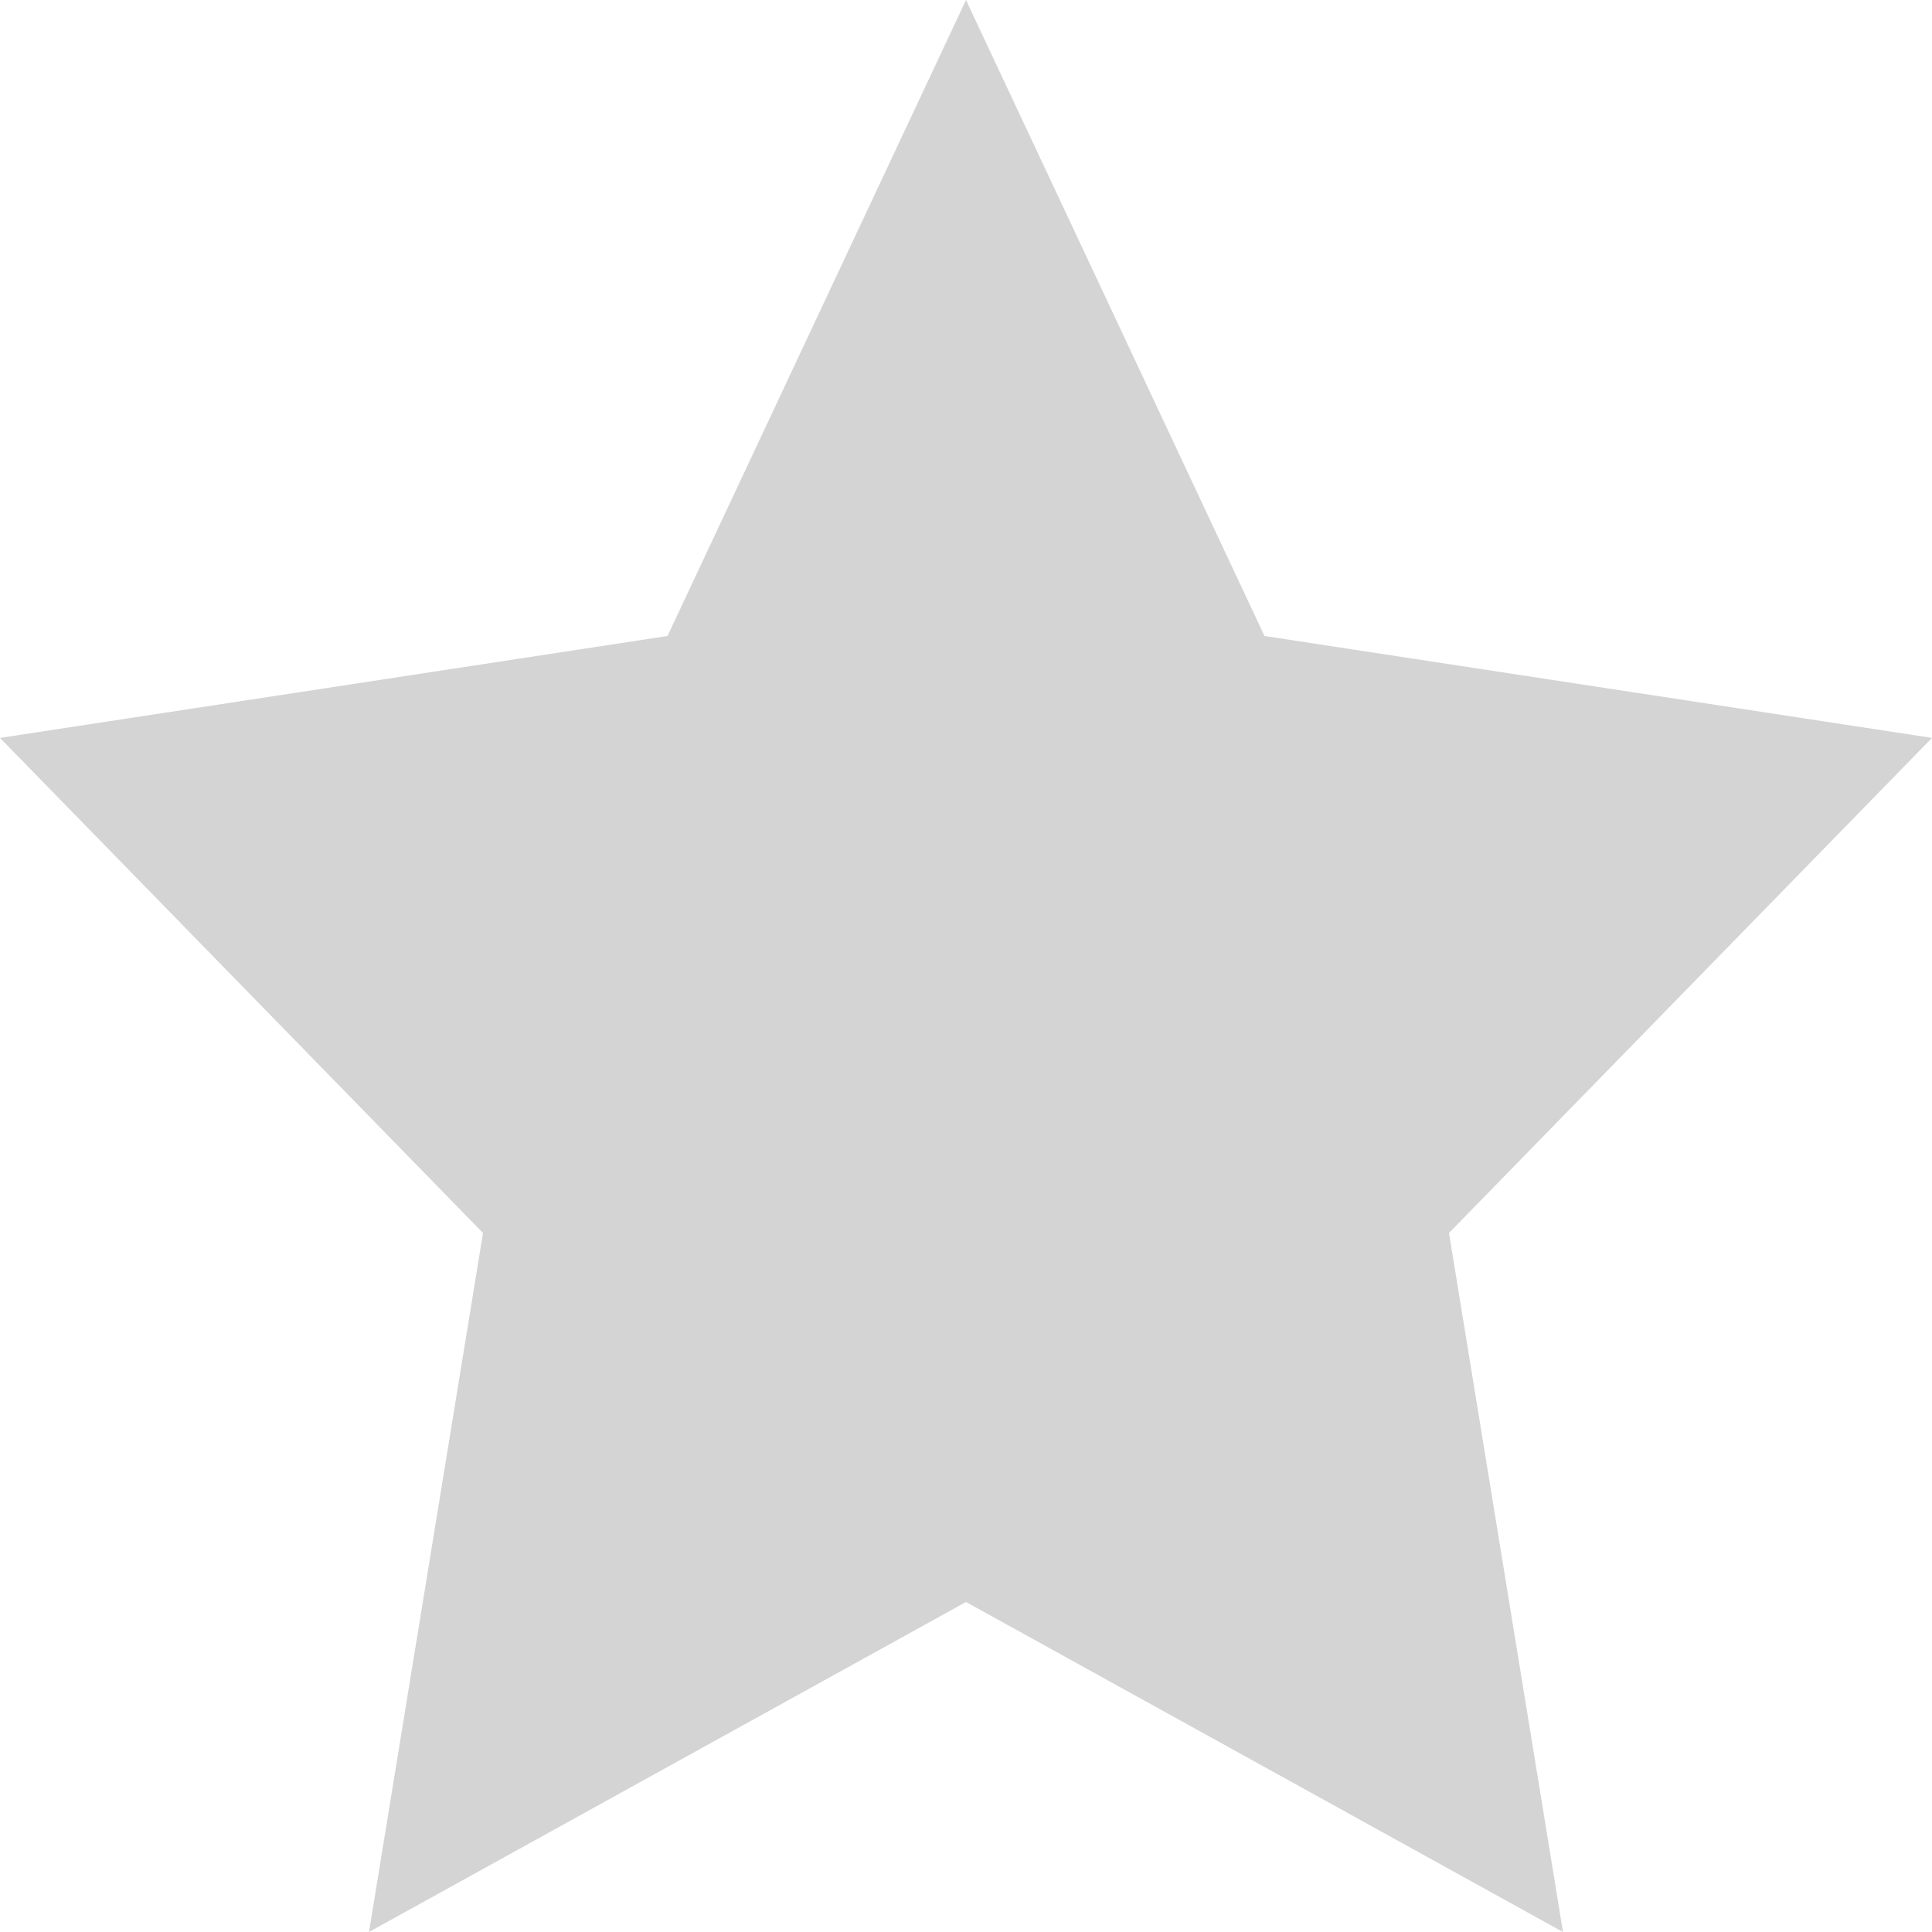
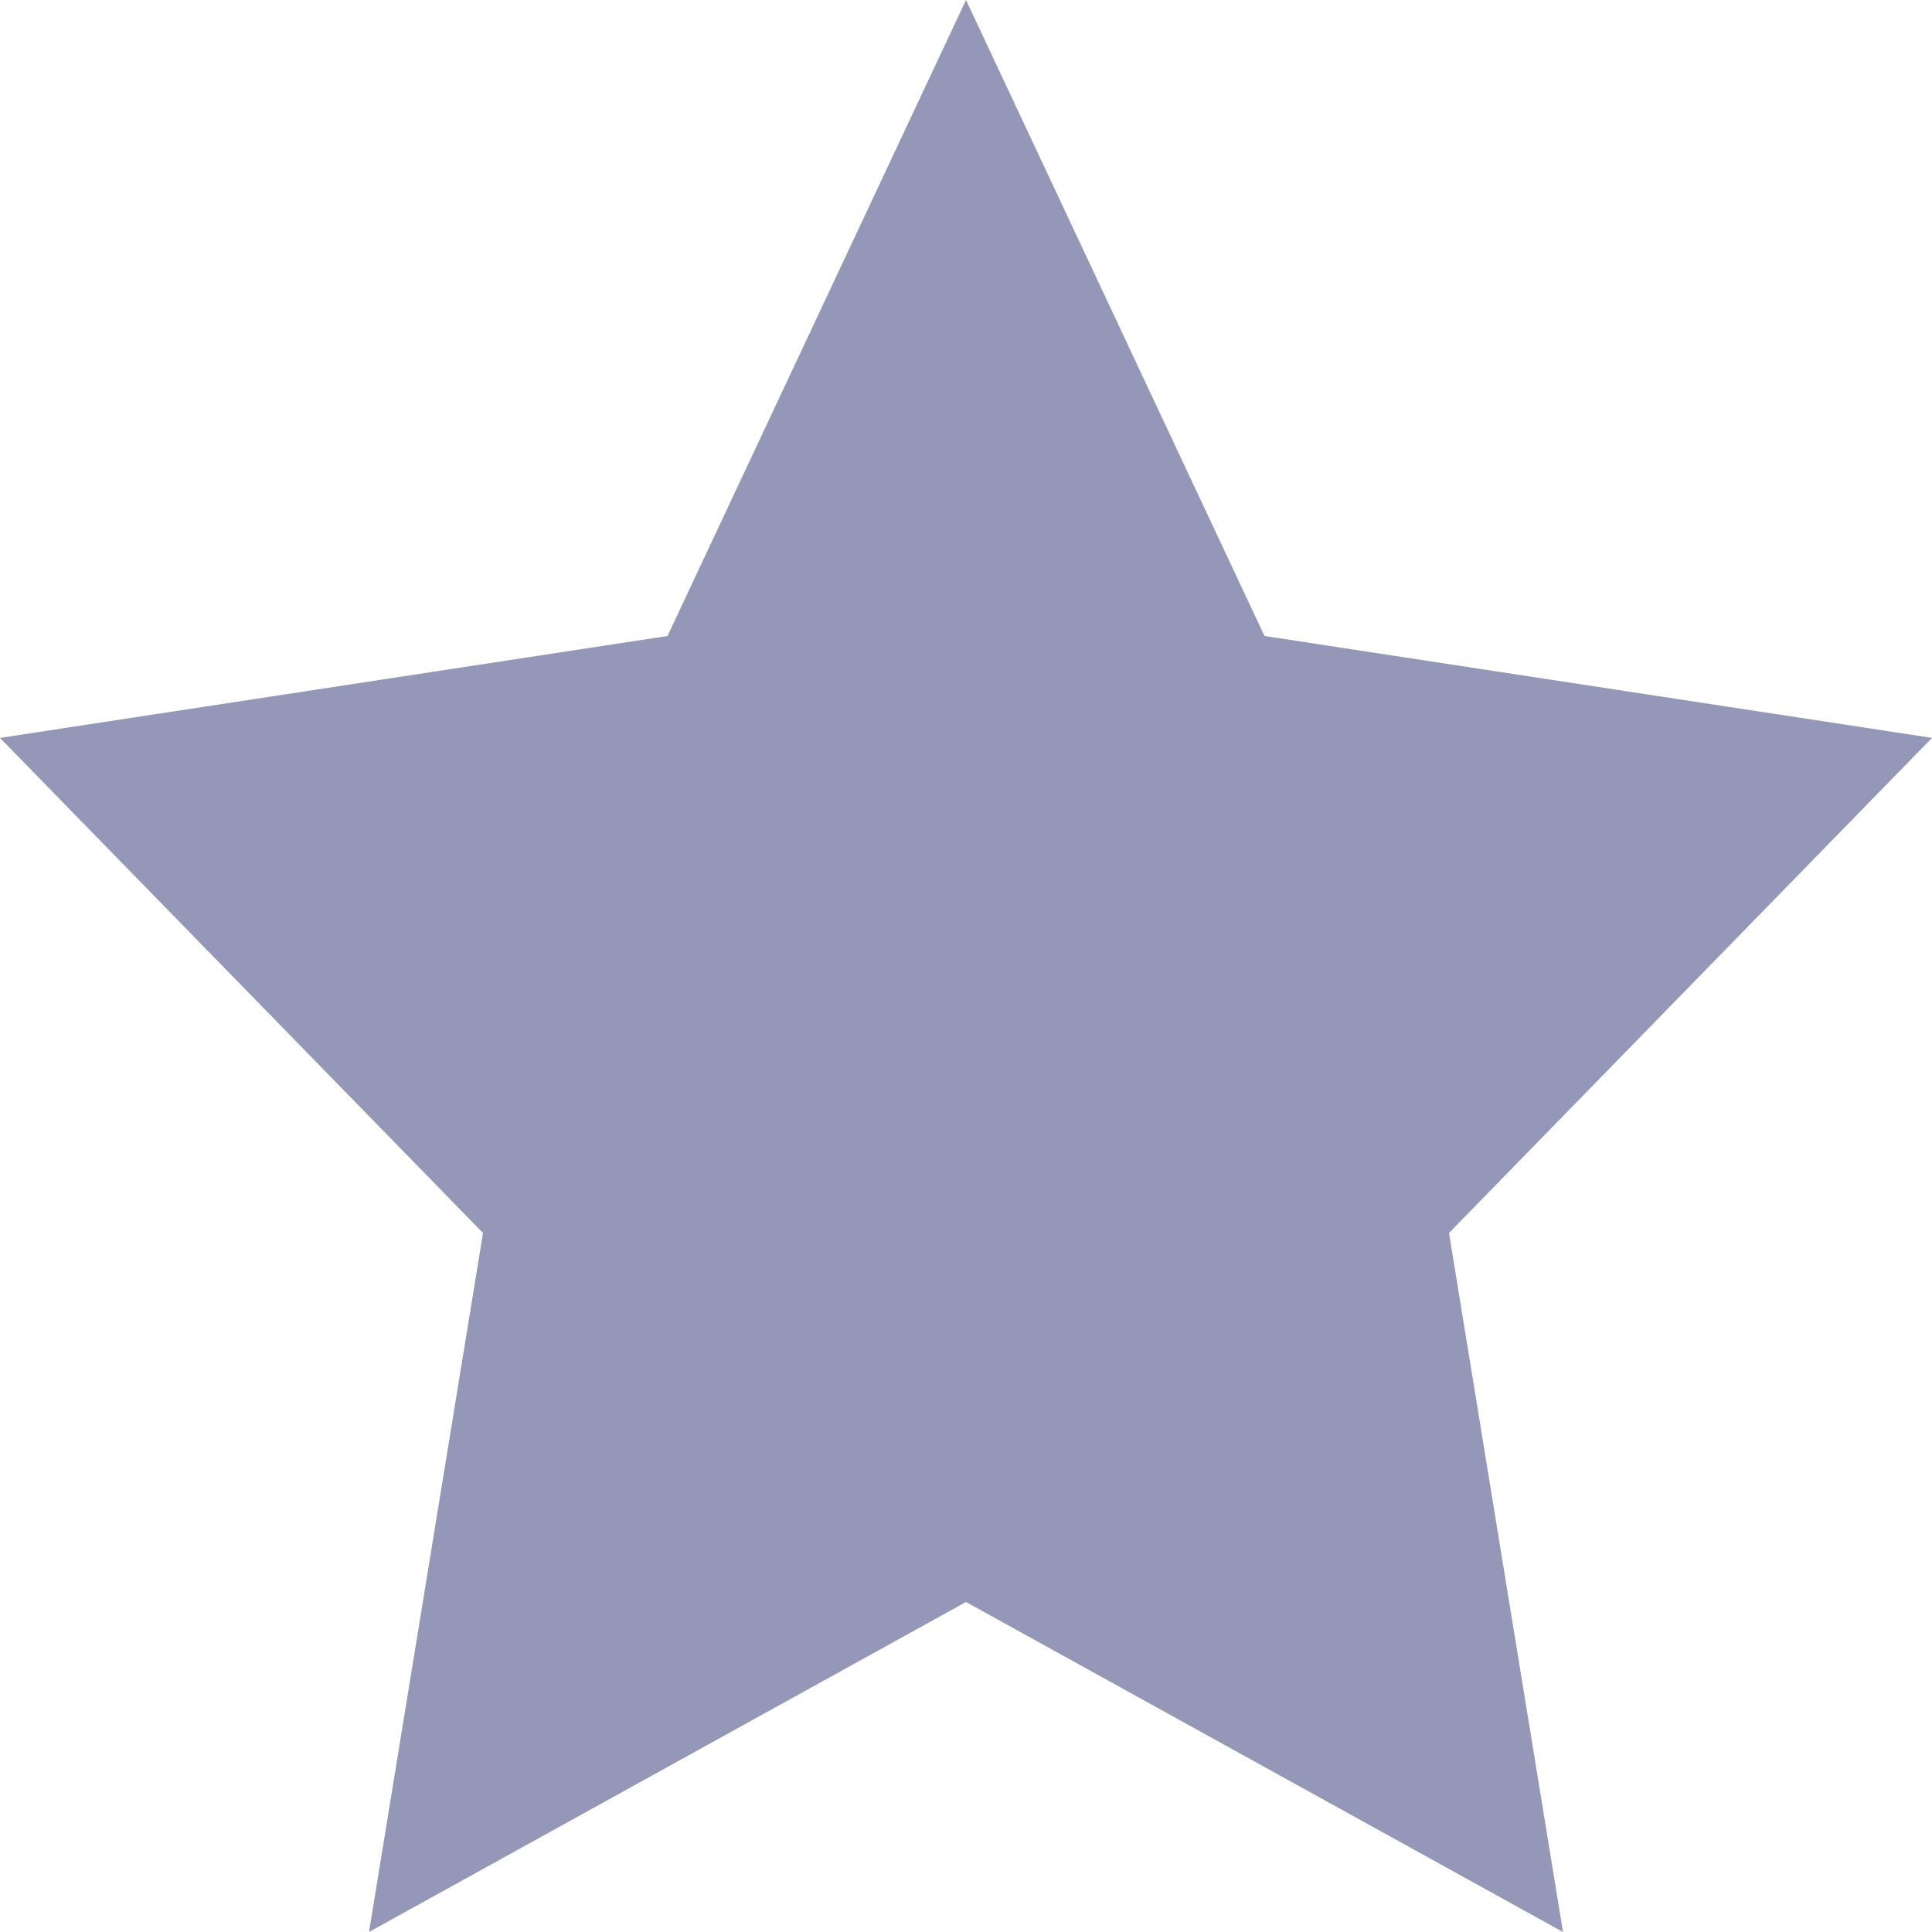
- <svg xmlns="http://www.w3.org/2000/svg" width="16px" height="16px" viewBox="0 0 16 16" version="1.1">
-   <defs />
-   <g id="Star-icon-blank" stroke="none" stroke-width="1" fill="none" fill-rule="evenodd">
-     <polygon id="Star" fill="#d4d4d4" fill-rule="nonzero" points="8 13.267 3.056 16 4 10.211 0 6.111 5.528 5.267 8 0 10.472 5.267 16 6.111 12 10.211 12.944 16" />
-   </g>
+ <svg xmlns="http://www.w3.org/2000/svg" width="16" height="16" viewBox="0 0 16 16" fill="none">
+   <path d="M8 13.267L3.056 16L4 10.211L0 6.111L5.528 5.267L8 0L10.472 5.267L16 6.111L12 10.211L12.944 16L8 13.267Z" fill="#9497B8" />
</svg>
